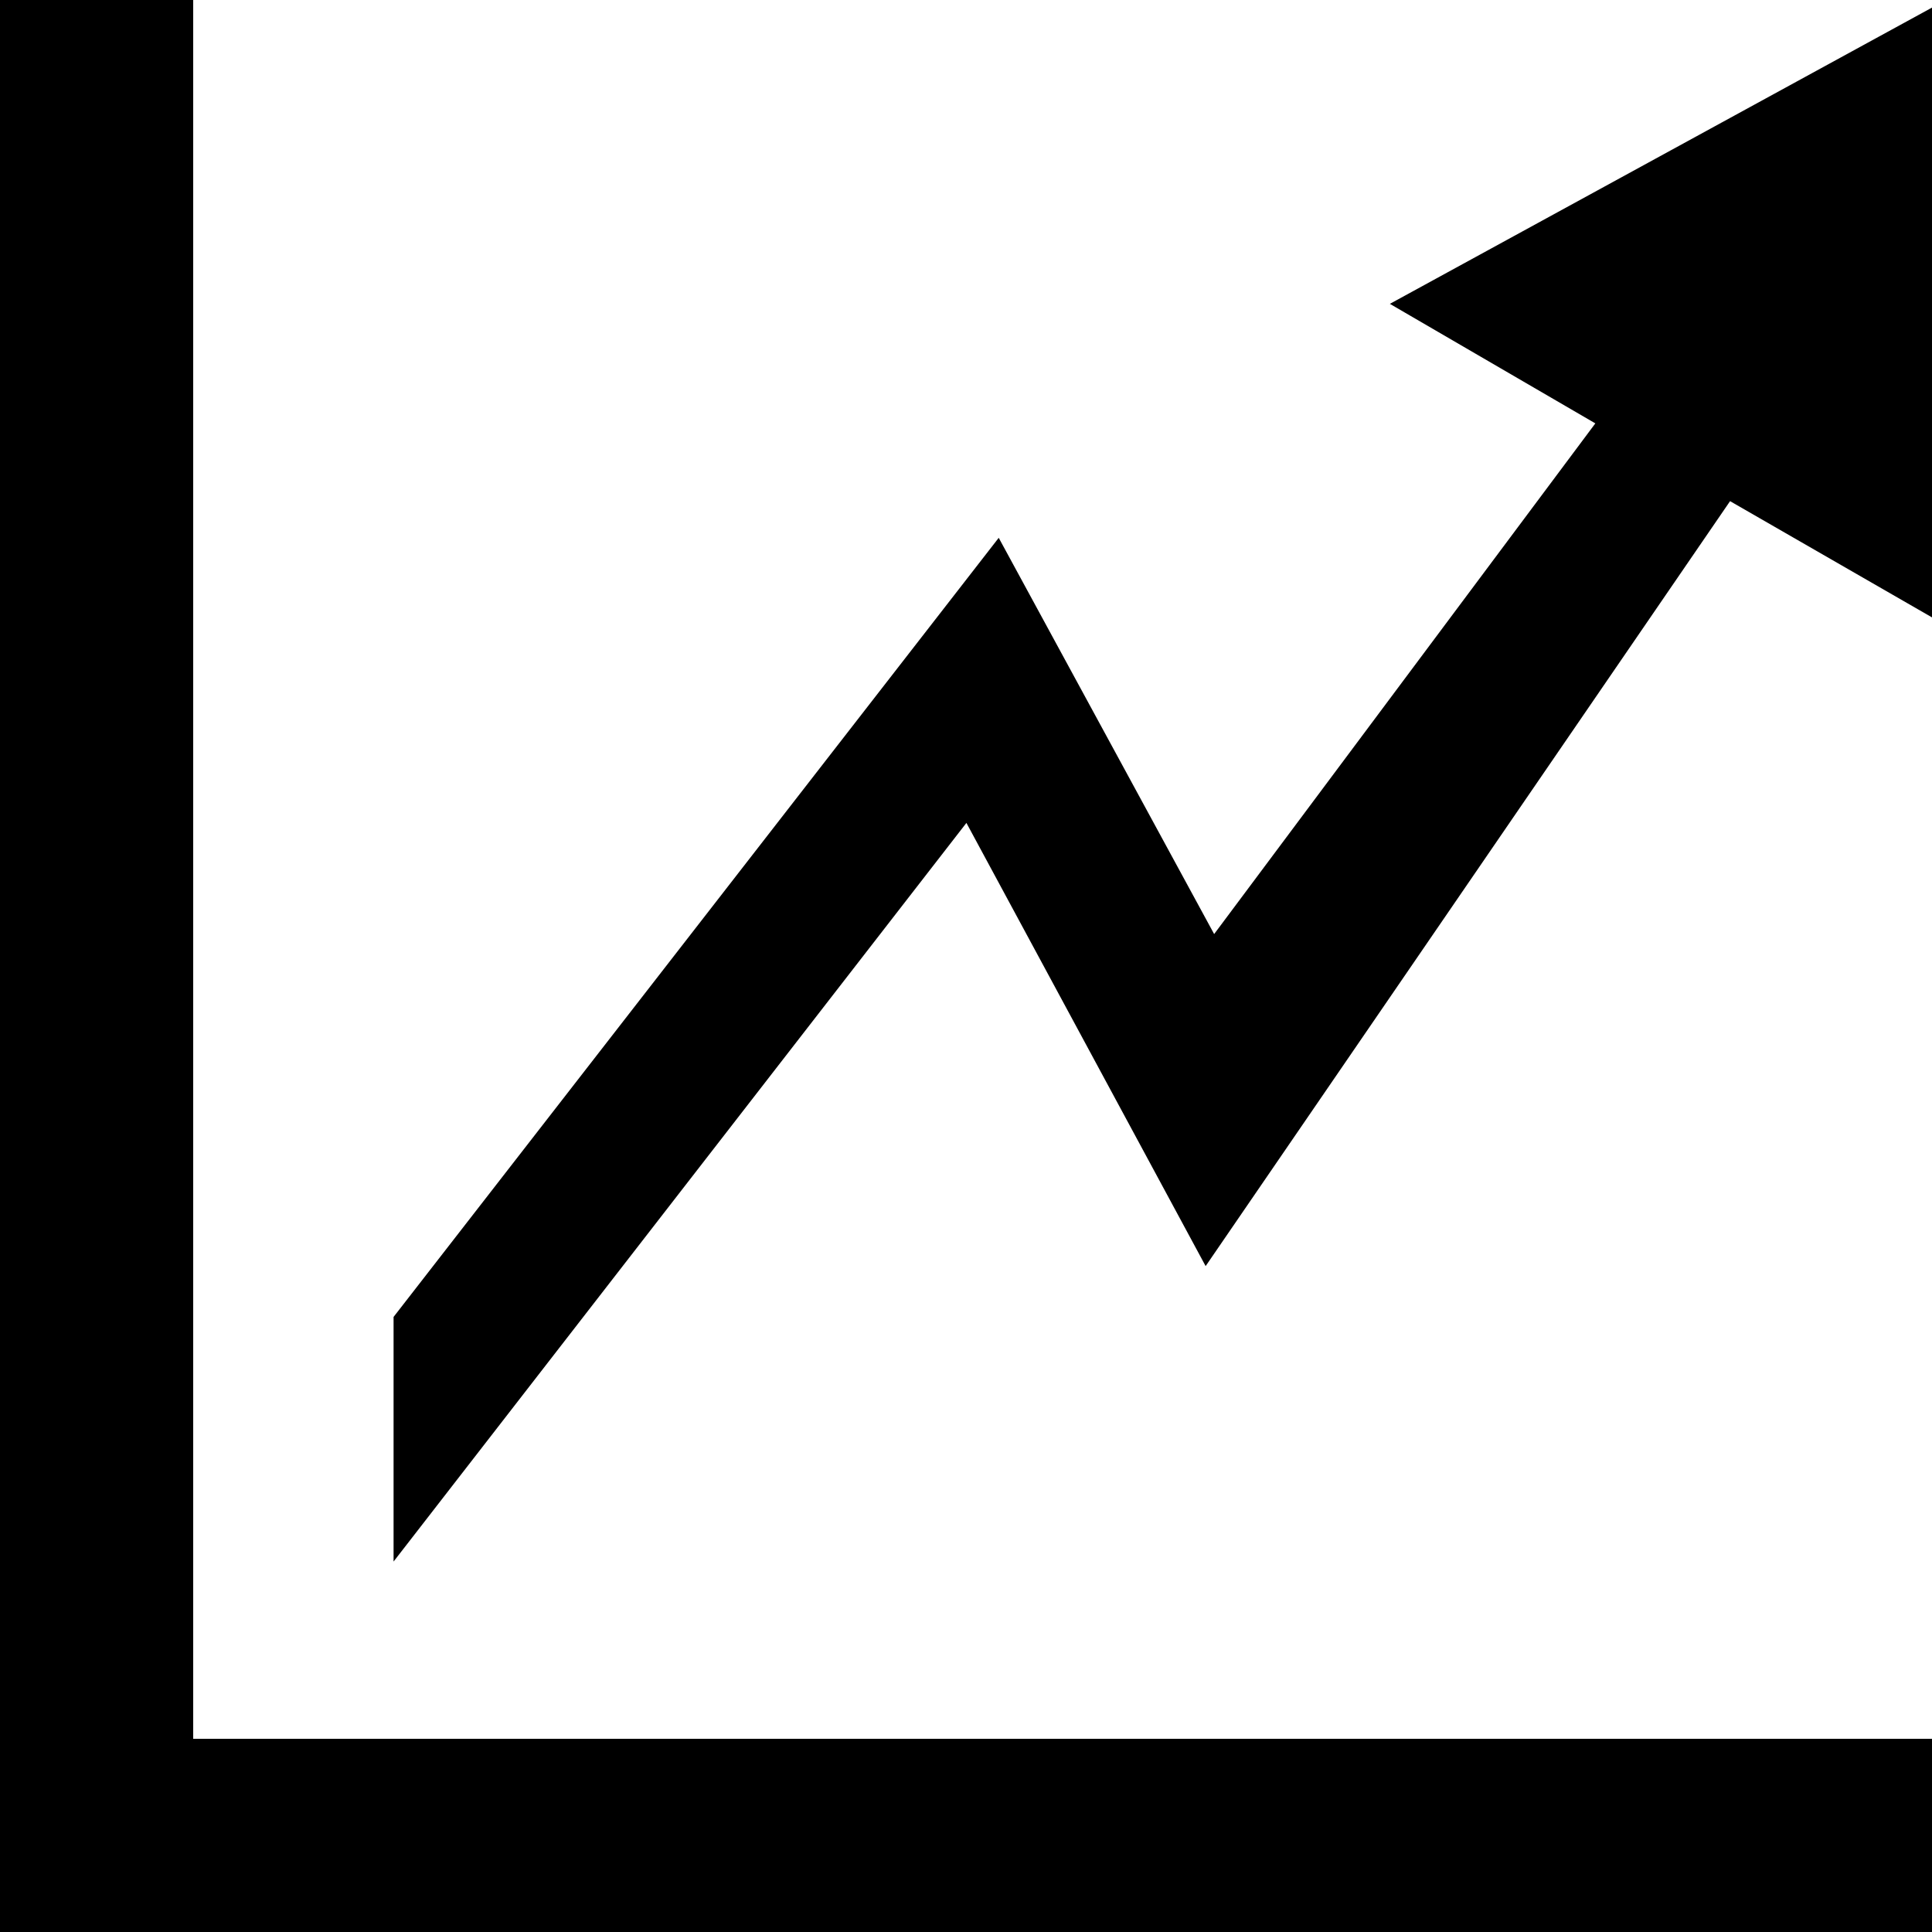
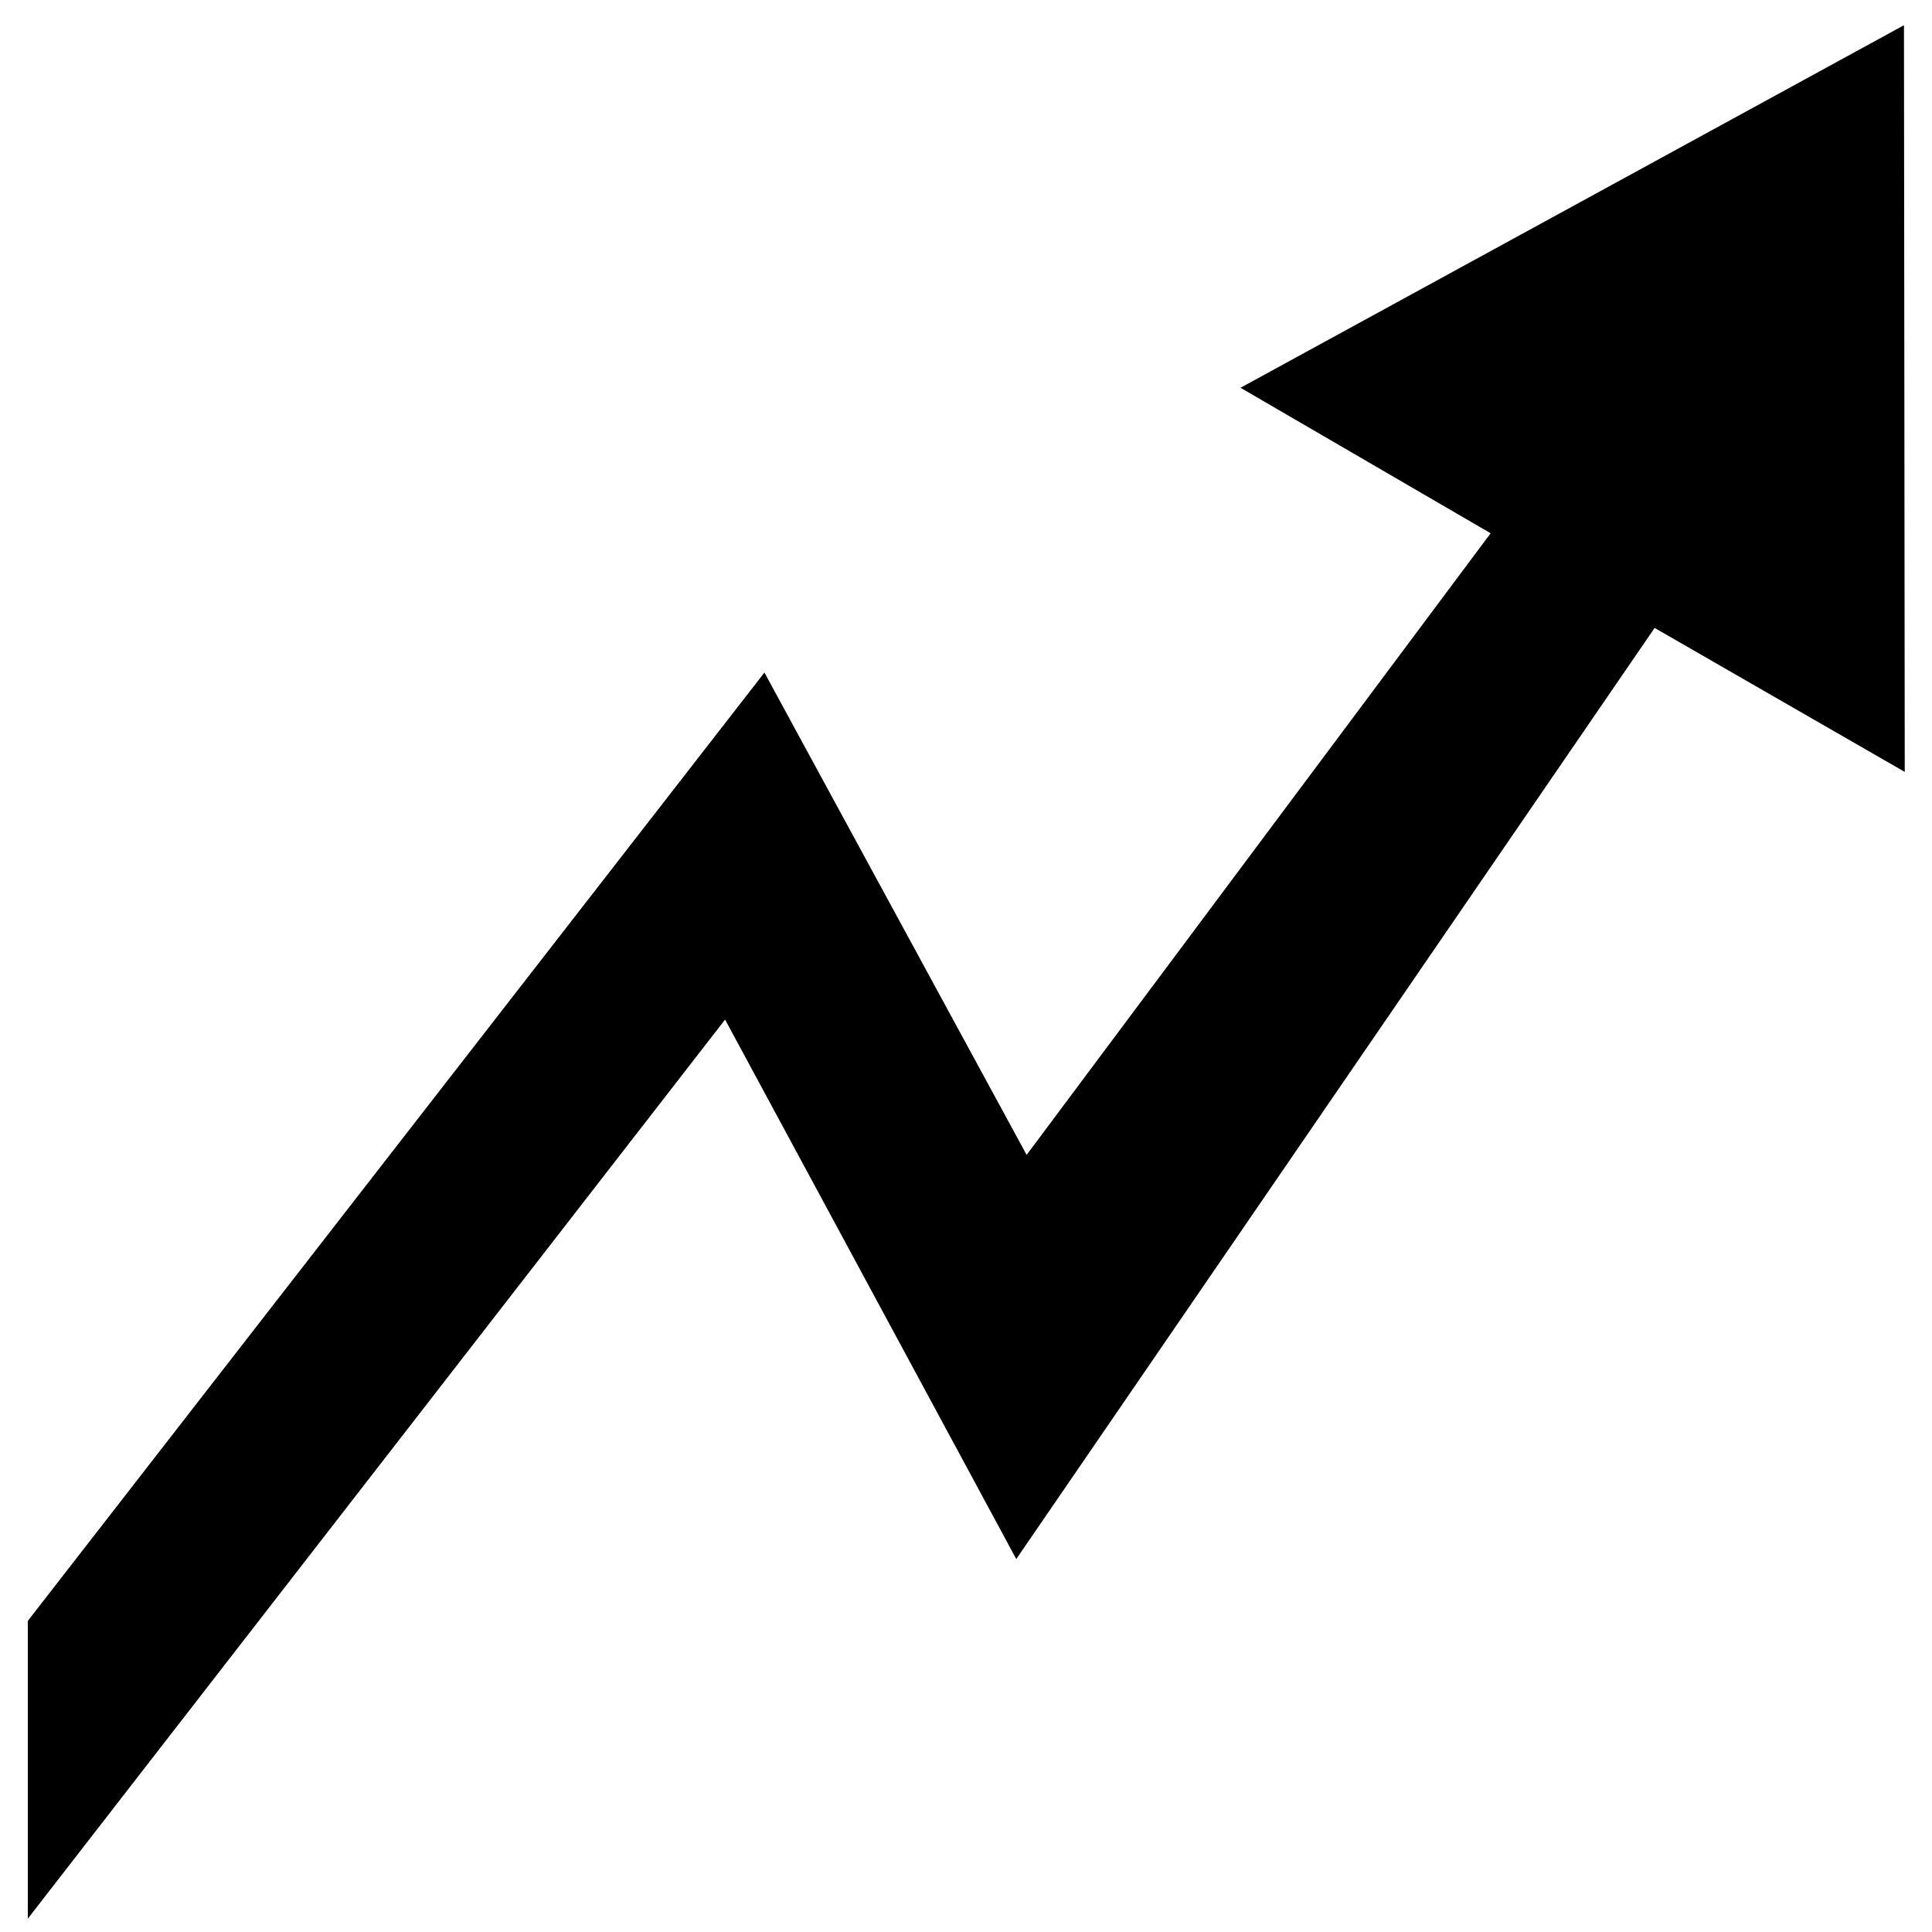
<svg xmlns="http://www.w3.org/2000/svg" viewBox="0 0 1000 1000" preserveAspectRatio="xMidYMid meet" version="1.1" id="svg4">
  <defs id="defs8" />
-   <path id="path6350" style="color:#000000;fill:#000000;stroke-width:18.493;stroke-dasharray:none" d="M 1001.509,3.106 719.394,157.273 825.746,219.142 628.44,483.47 516.94,278.374 203.712,681.64 V 808.255 L 500.213,425.937 624.035,655.331 895.479,259.398 1001.841,320.618 Z" />
-   <path style="color:#000000;fill:#000000;-inkscape-stroke:none" d="M 100,0 H 0 v 1000 h 1000 l 0.144,-100 H 100 Z" id="path5224" />
+   <path id="path6350" style="color:#000000;fill:#000000;stroke-width:22.51;stroke-dasharray:none" d="M 985.491,13.054 642.094,200.709 771.548,276.017 531.383,597.764 395.663,348.116 14.393,838.981 V 993.1 L 375.302,527.733 526.021,806.958 856.429,325.018 985.896,399.536 Z" />
</svg>
